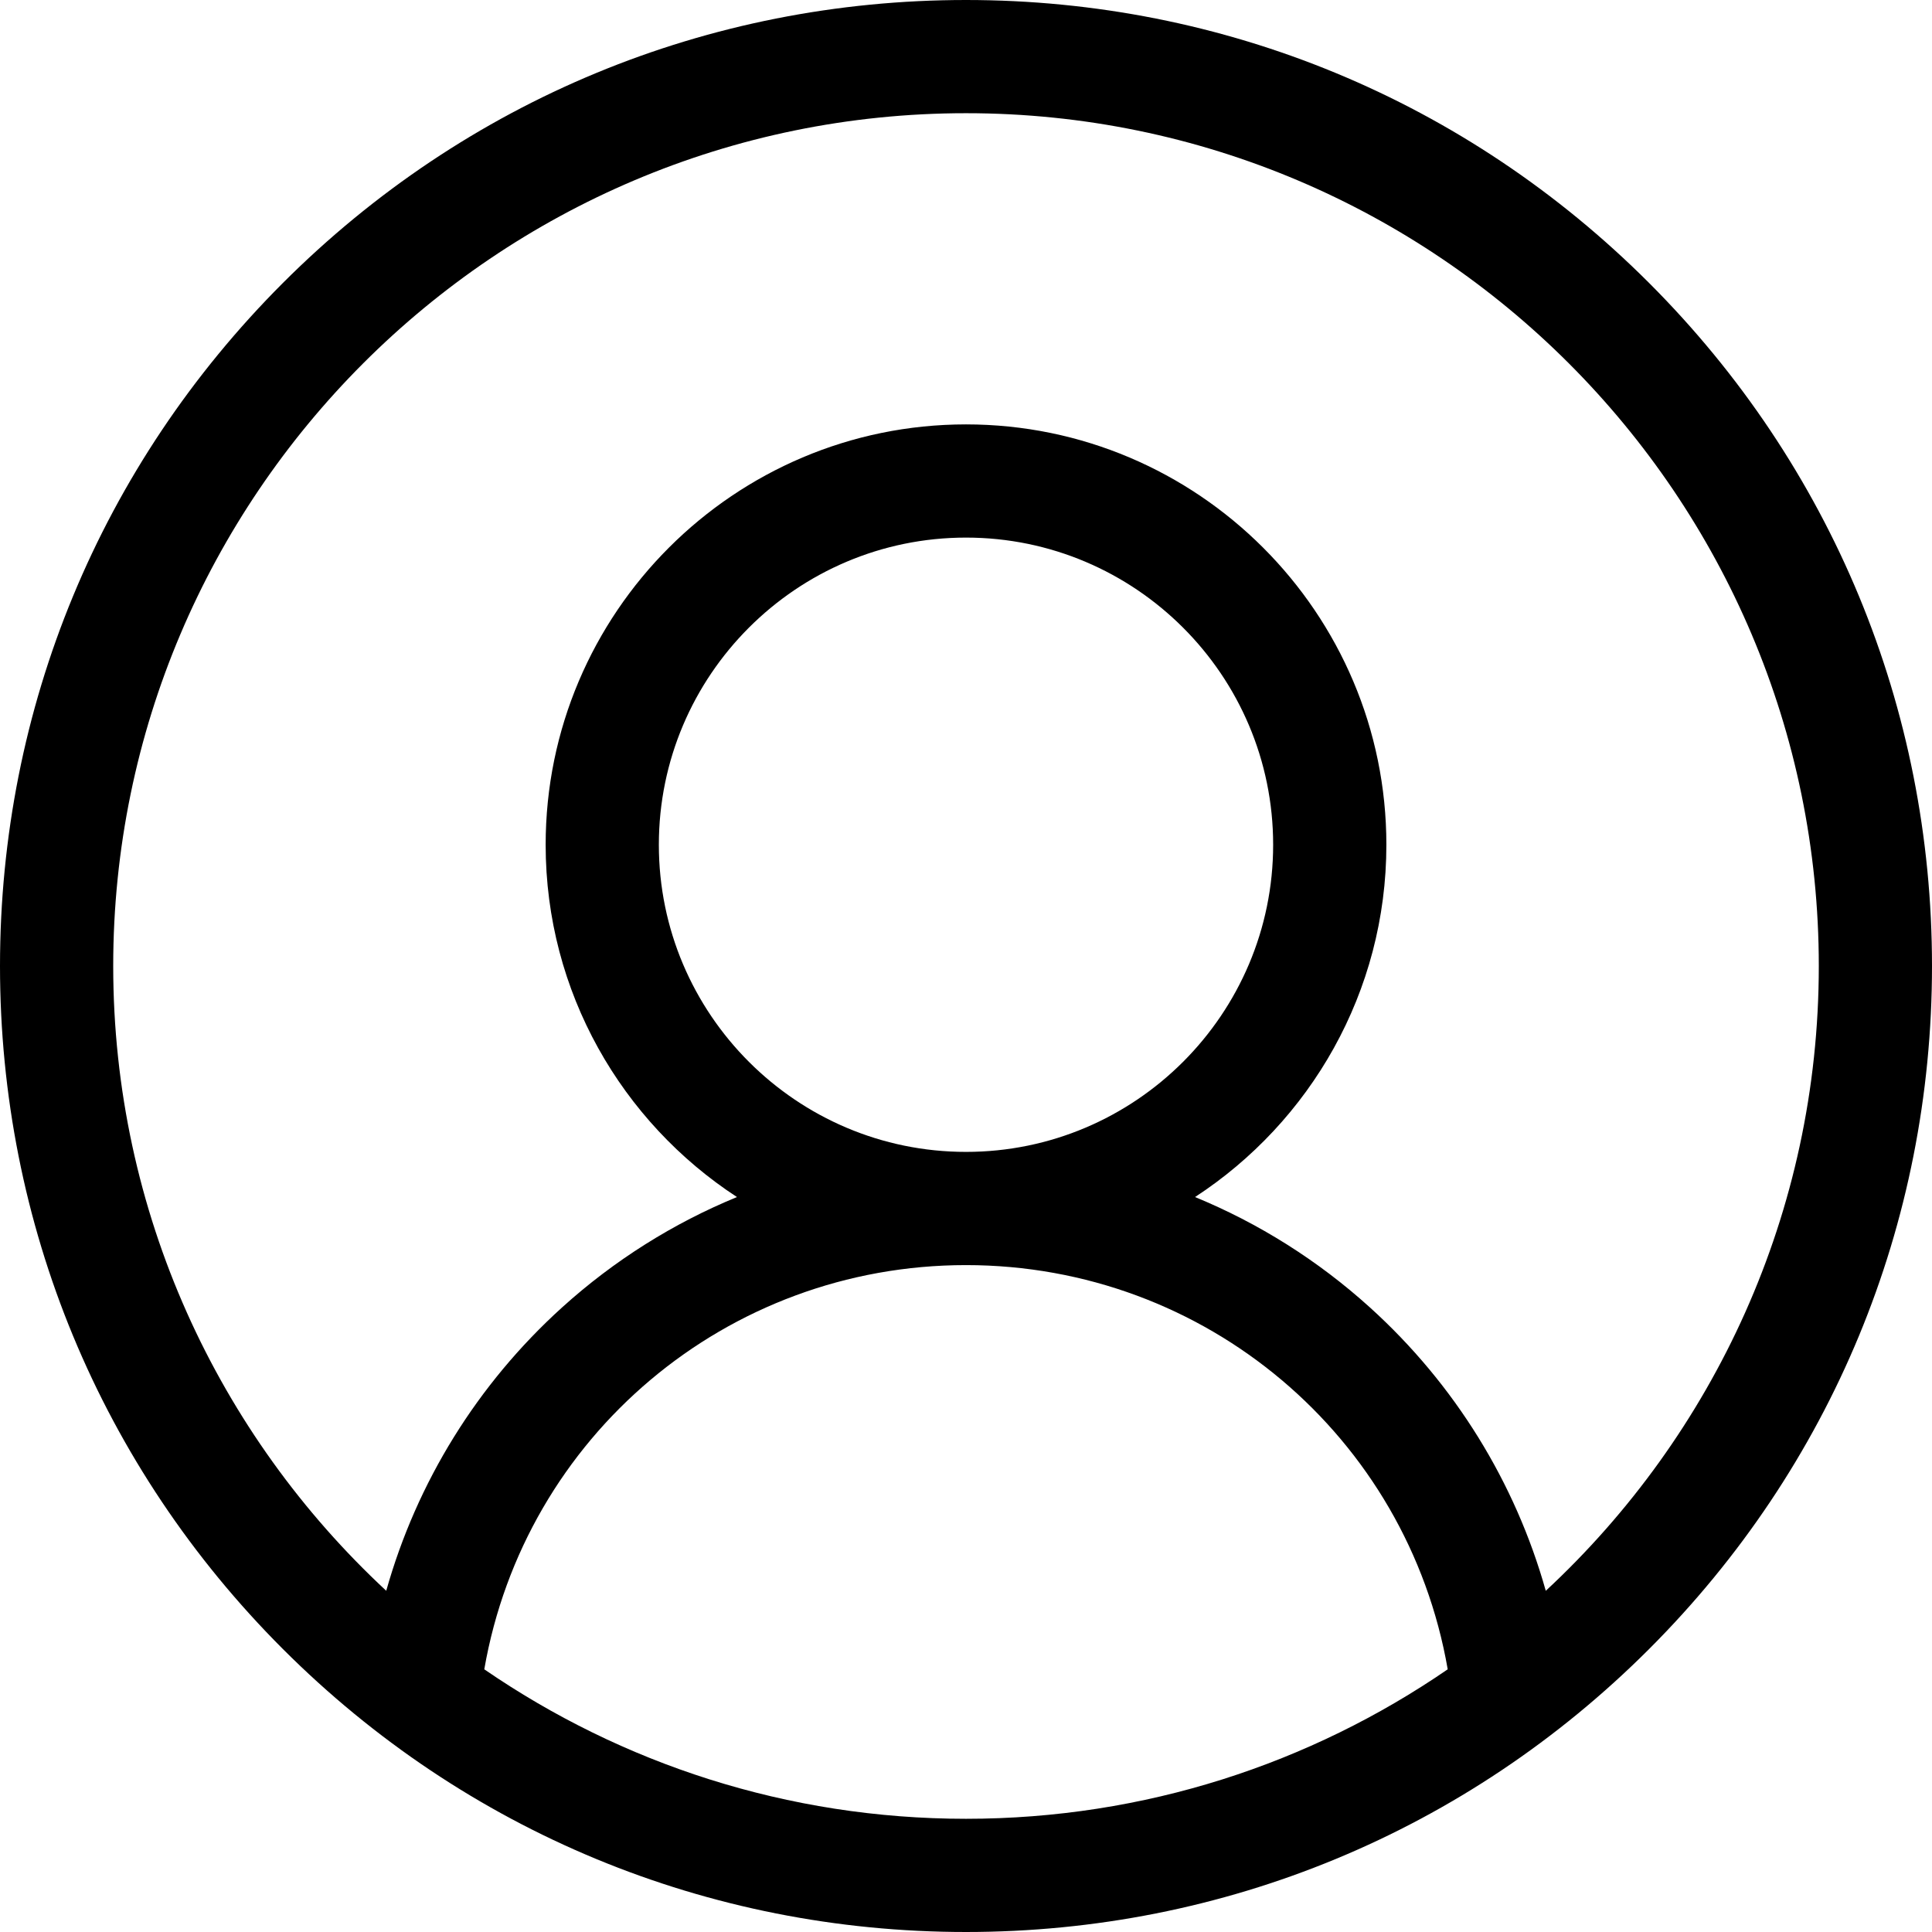
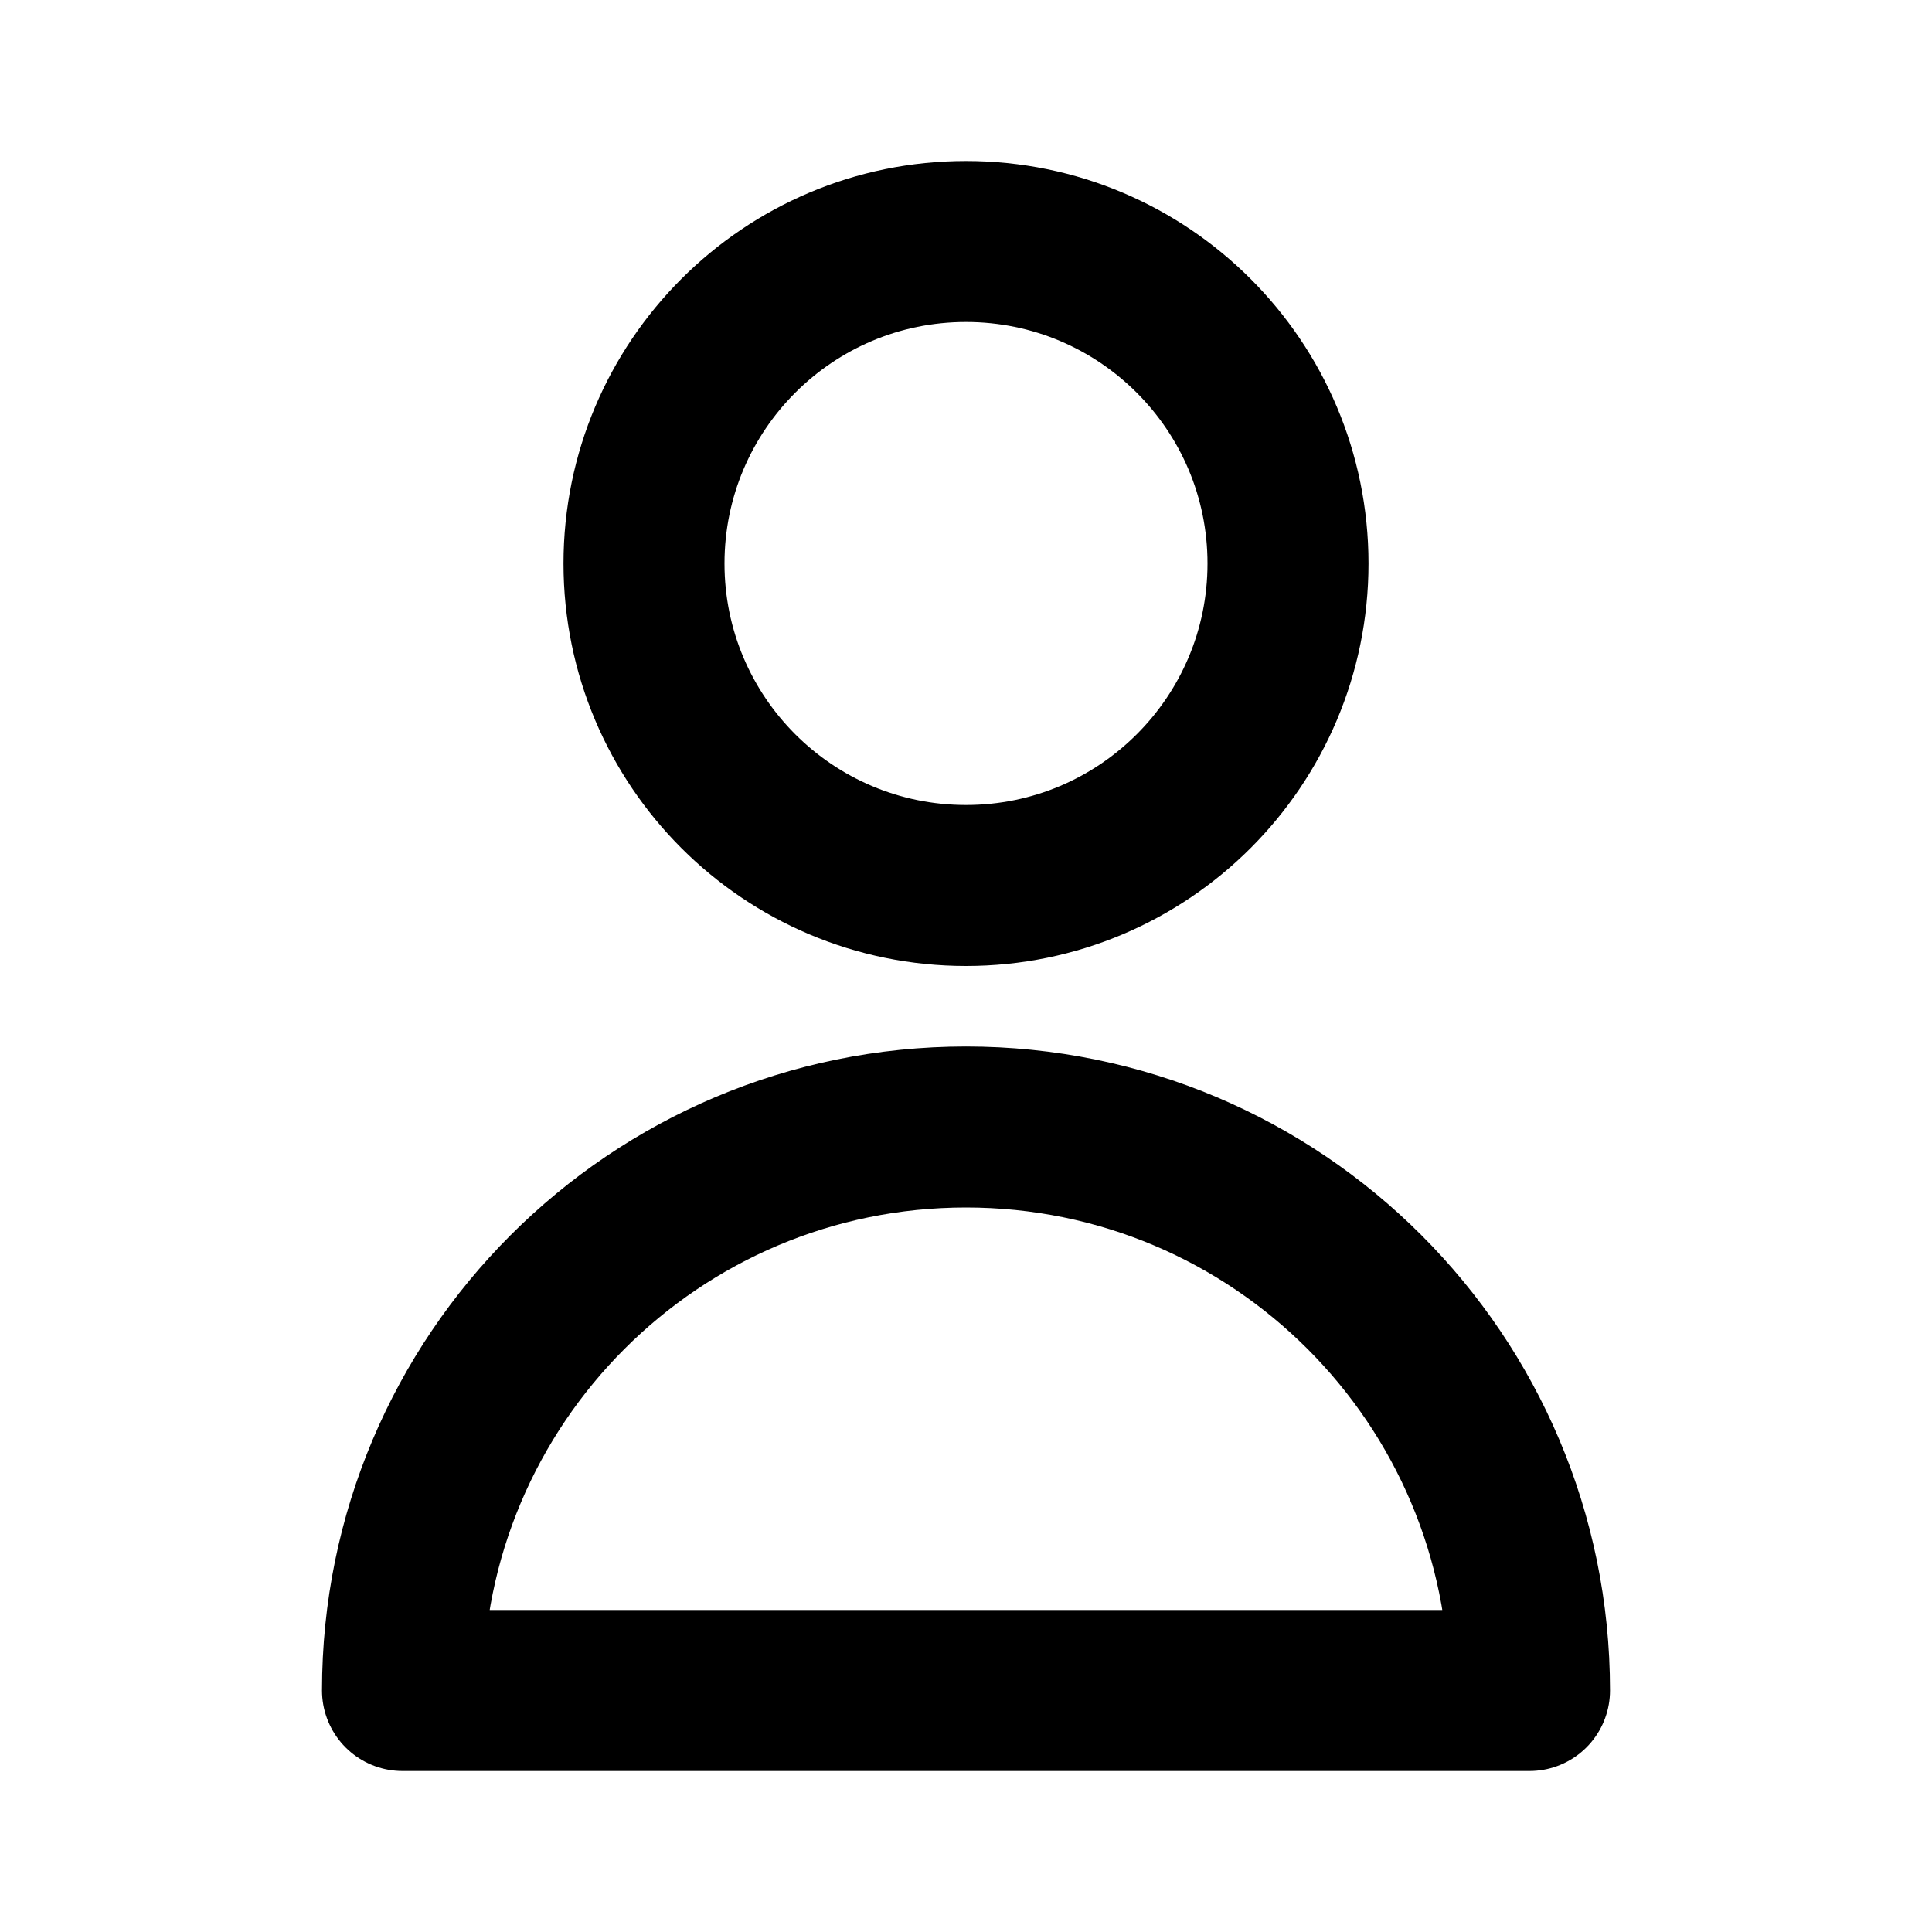
- <svg xmlns="http://www.w3.org/2000/svg" height="512px" viewBox="0 0 512 512" width="512px">
-   <path d="m437.02 74.98c-48.352-48.352-112.641-74.98-181.02-74.98-68.383 0-132.668 26.629-181.02 74.98-48.352 48.352-74.98 112.637-74.98 181.02 0 68.379 26.629 132.668 74.98 181.02 48.352 48.352 112.637 74.98 181.02 74.98 68.379 0 132.668-26.629 181.02-74.98 48.352-48.352 74.98-112.641 74.98-181.02 0-68.383-26.629-132.668-74.98-181.02zm-308.68 367.406c10.707-61.648 64.129-107.121 127.66-107.121 63.535 0 116.953 45.473 127.66 107.121-36.348 24.973-80.324 39.613-127.66 39.613s-91.312-14.641-127.66-39.613zm46.262-218.52c0-44.887 36.516-81.398 81.398-81.398s81.398 36.516 81.398 81.398c0 44.883-36.516 81.398-81.398 81.398s-81.398-36.516-81.398-81.398zm235.043 197.711c-8.074-28.699-24.109-54.738-46.586-75.078-13.789-12.48-29.484-22.328-46.359-29.27 30.5-19.895 50.703-54.312 50.703-93.363 0-61.426-49.977-111.398-111.402-111.398s-111.398 49.973-111.398 111.398c0 39.051 20.203 73.469 50.699 93.363-16.871 6.941-32.57 16.785-46.359 29.266-22.473 20.34-38.512 46.379-46.586 75.078-44.473-41.301-72.355-100.238-72.355-165.574 0-124.617 101.383-226 226-226s226 101.383 226 226c0 65.34-27.883 124.277-72.355 165.578zm0 0" />
+ <svg xmlns="http://www.w3.org/2000/svg" width="800px" height="800px" viewBox="0 0 24 24" fill="none">
+   <path d="M16 7C16 9.209 14.209 11 12 11C9.791 11 8 9.209 8 7C8 4.791 9.791 3 12 3C14.209 3 16 4.791 16 7Z" stroke="#000000" stroke-width="2" stroke-linecap="round" stroke-linejoin="round" />
+   <path d="M12 14C8.134 14 5 17.134 5 21H19C19 17.134 15.866 14 12 14Z" stroke="#000000" stroke-width="2" stroke-linecap="round" stroke-linejoin="round" />
</svg>
